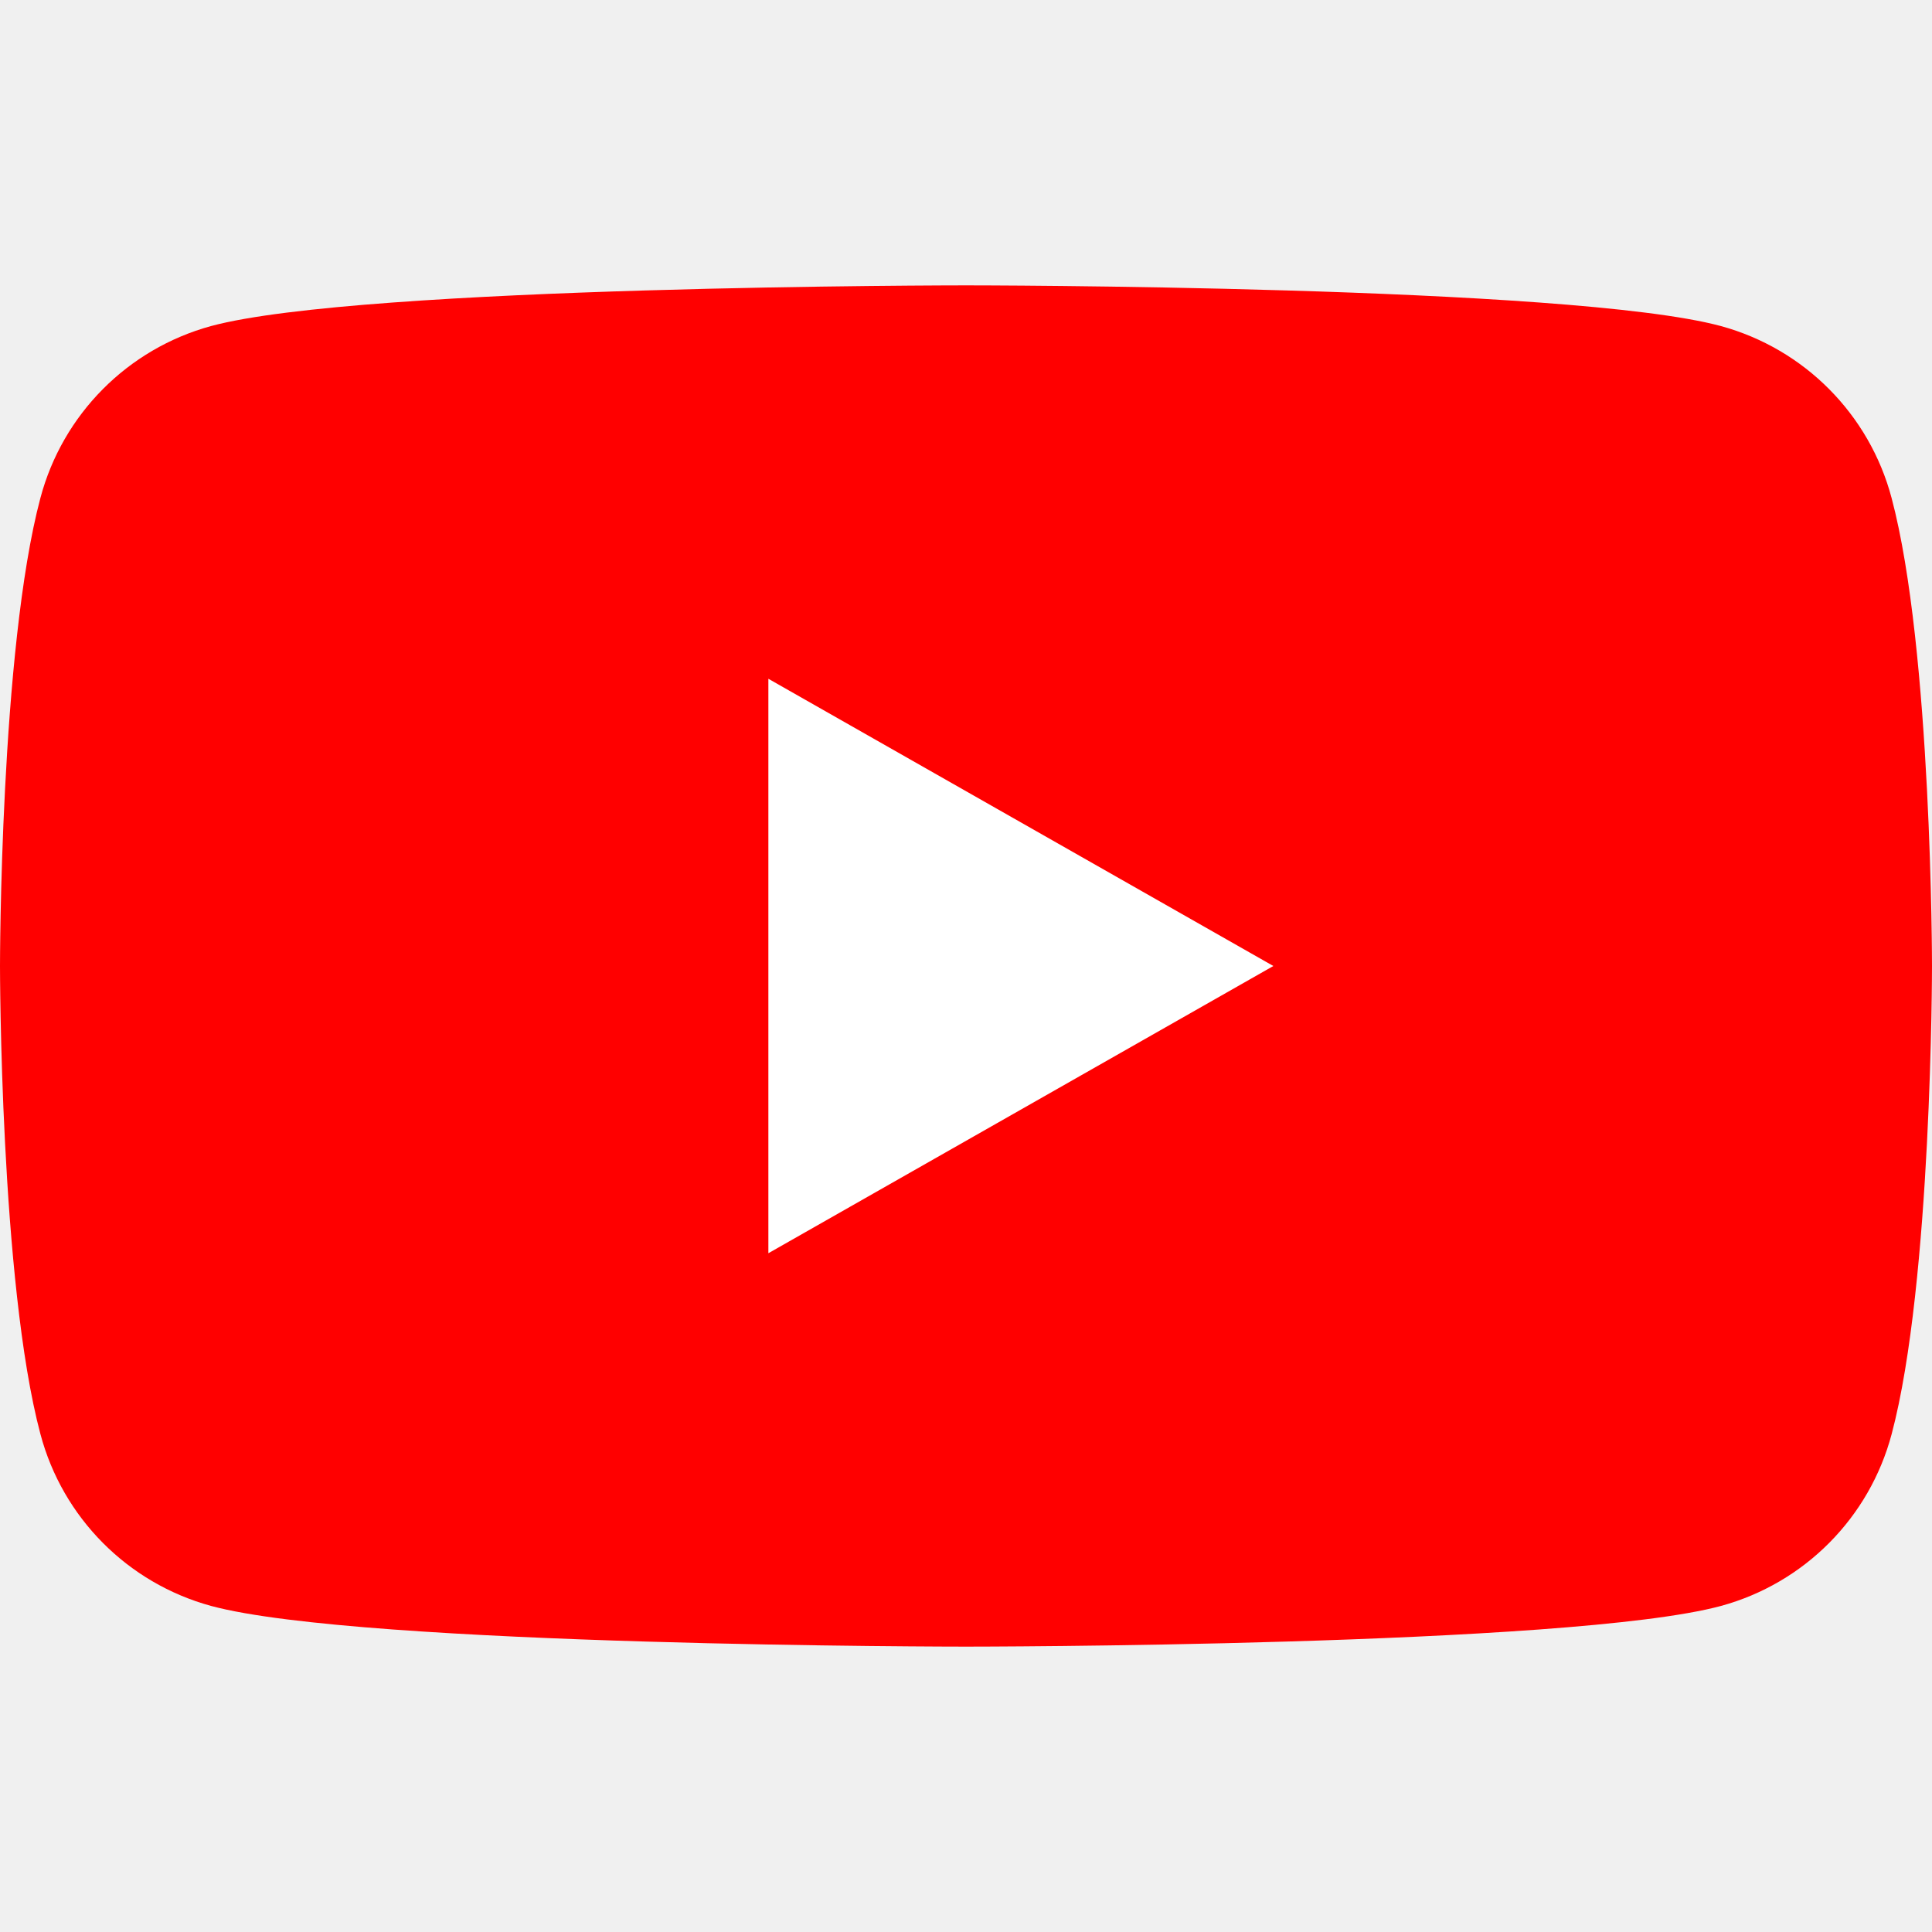
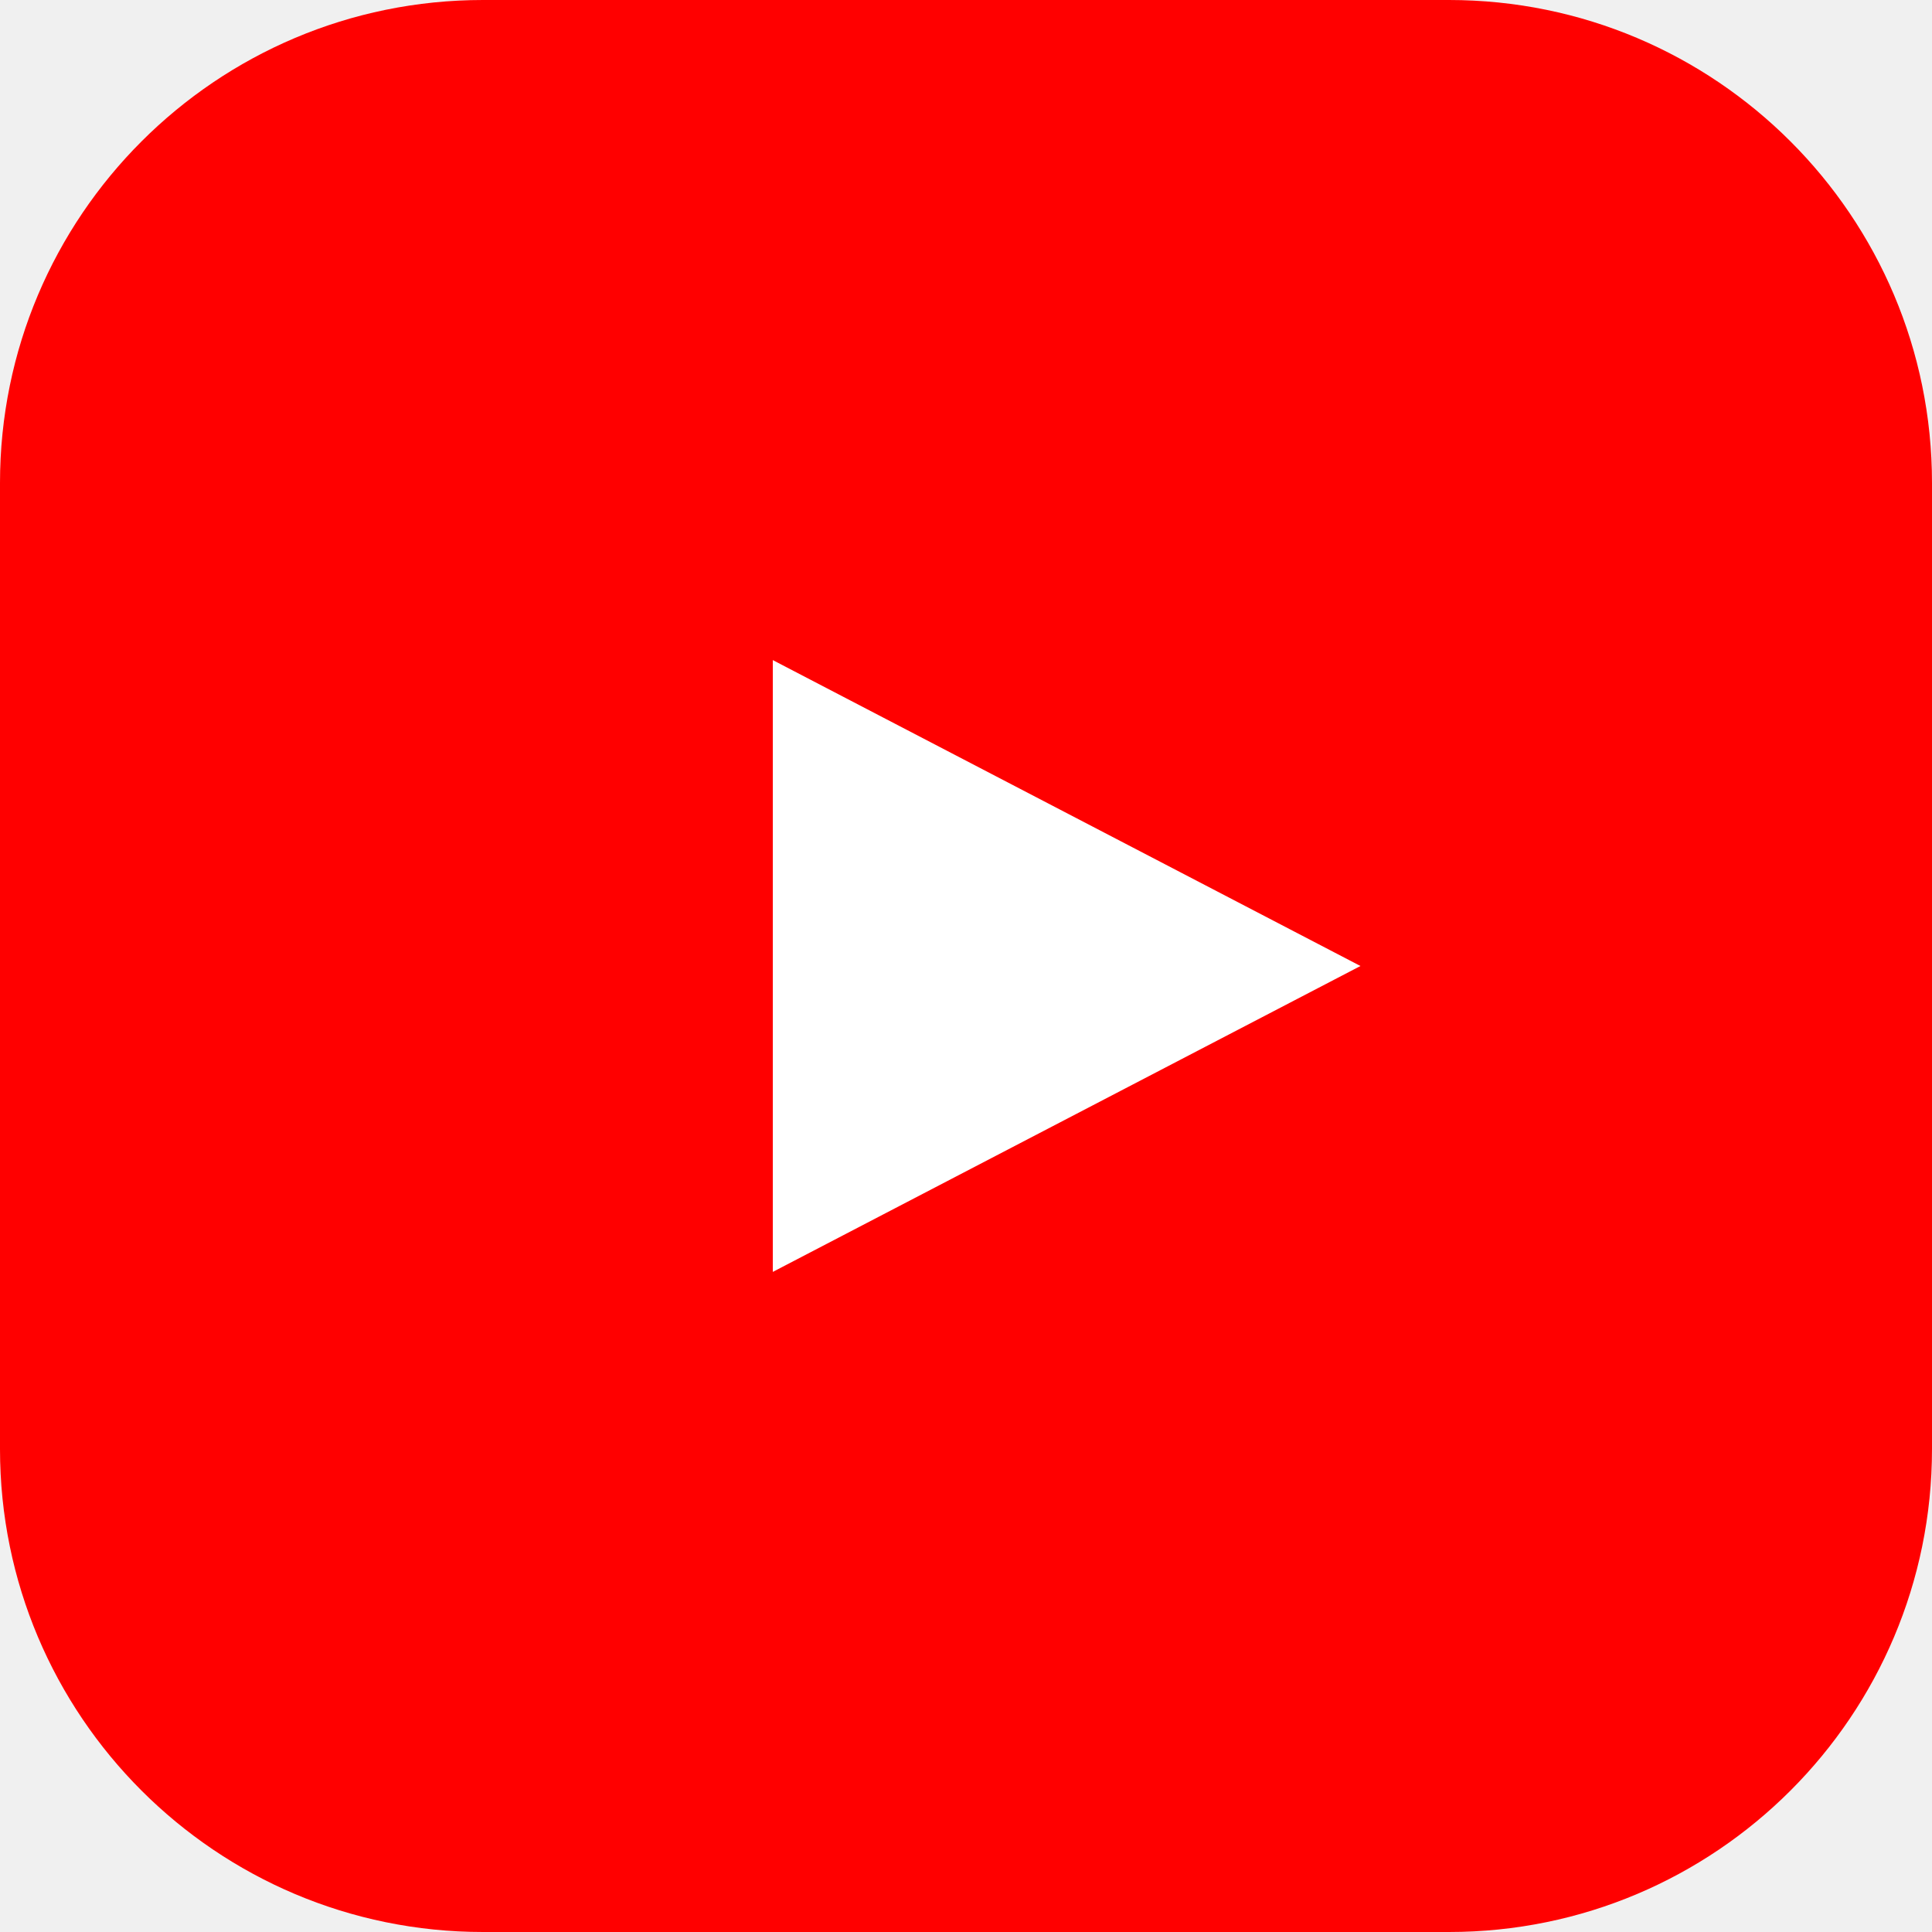
<svg xmlns="http://www.w3.org/2000/svg" viewBox="0 0 24 24" role="img" aria-label="YouTube">
-   <path fill="#FF0000" d="M23.498 6.186a3.016 3.016 0 0 0-2.122-2.136C19.505 3.545 12 3.545 12 3.545s-7.505 0-9.377.505A3.017 3.017 0 0 0 .502 6.186C0 8.07 0 12 0 12s0 3.93.502 5.814a3.016 3.016 0 0 0 2.122 2.136c1.871.505 9.376.505 9.376.505s7.505 0 9.377-.505a3.015 3.015 0 0 0 2.122-2.136C24 15.93 24 12 24 12s0-3.93-.502-5.814z" />
-   <path fill="#fff" d="M9.545 15.568V8.432L15.818 12z" />
+   <rect width="24" height="24" rx="6" fill="#FF0000" />
+   <path fill="#fff" d="M9.6 8.2v7.6L16.9 12z" />
</svg>
